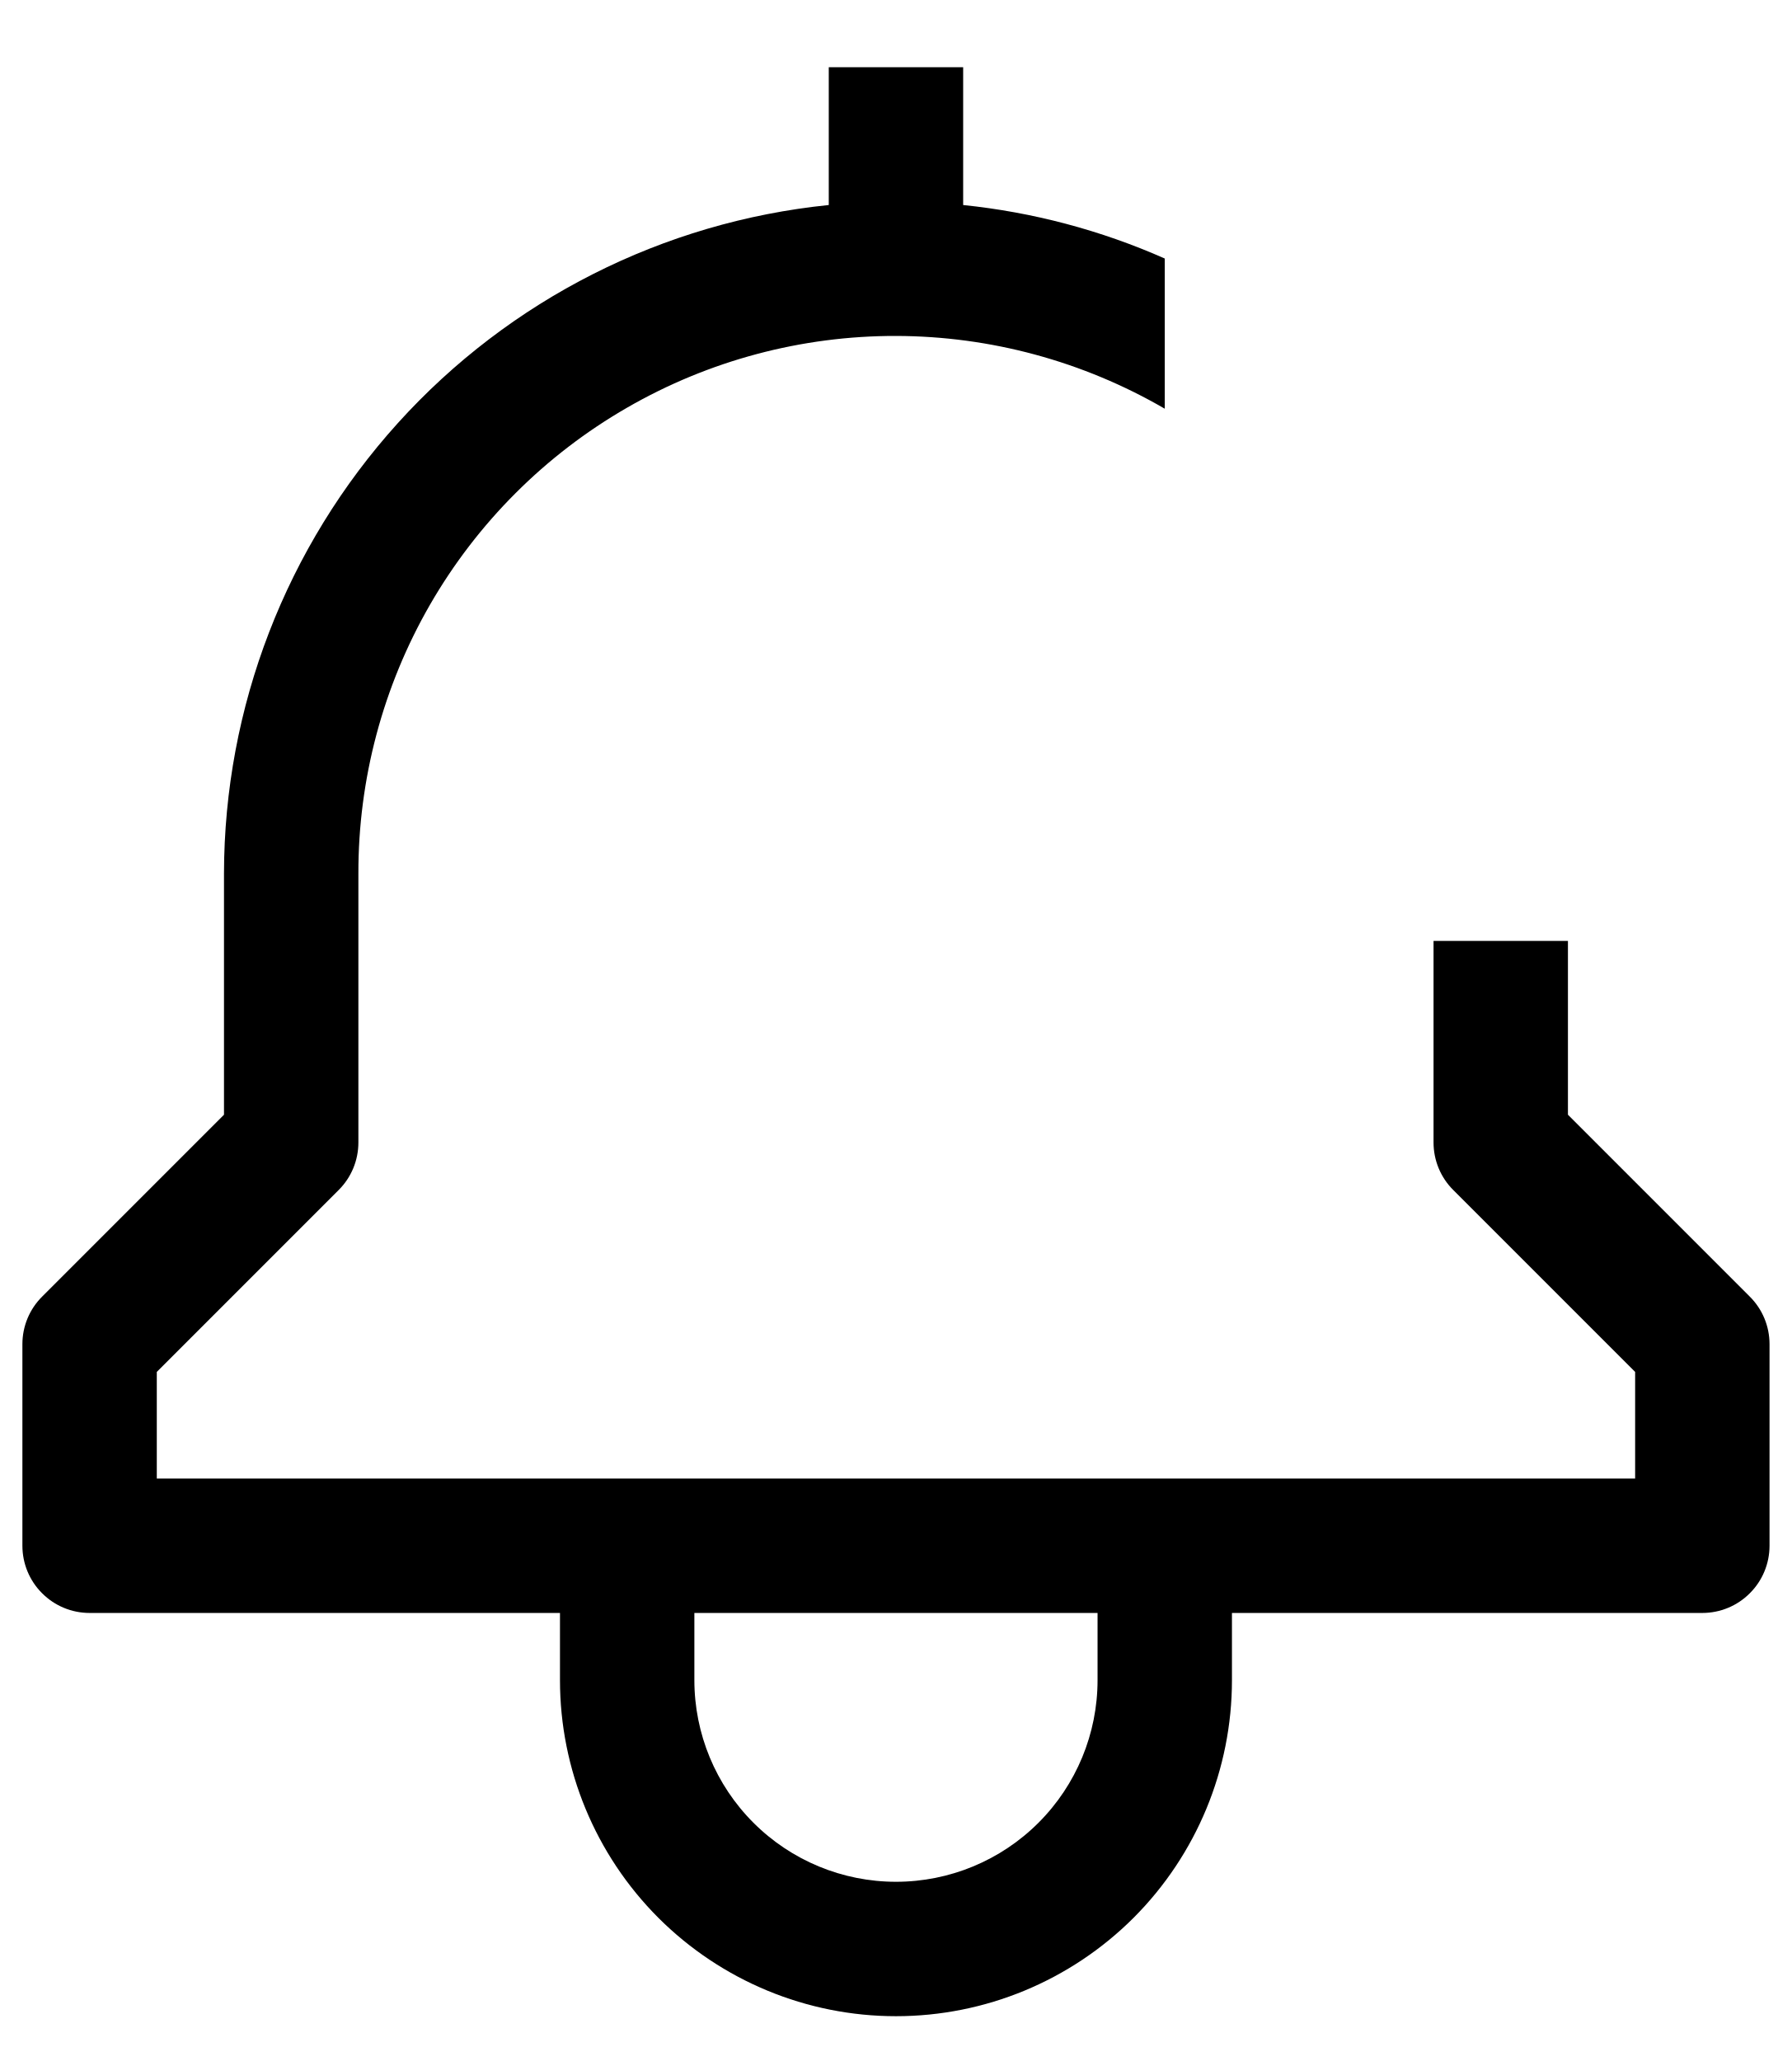
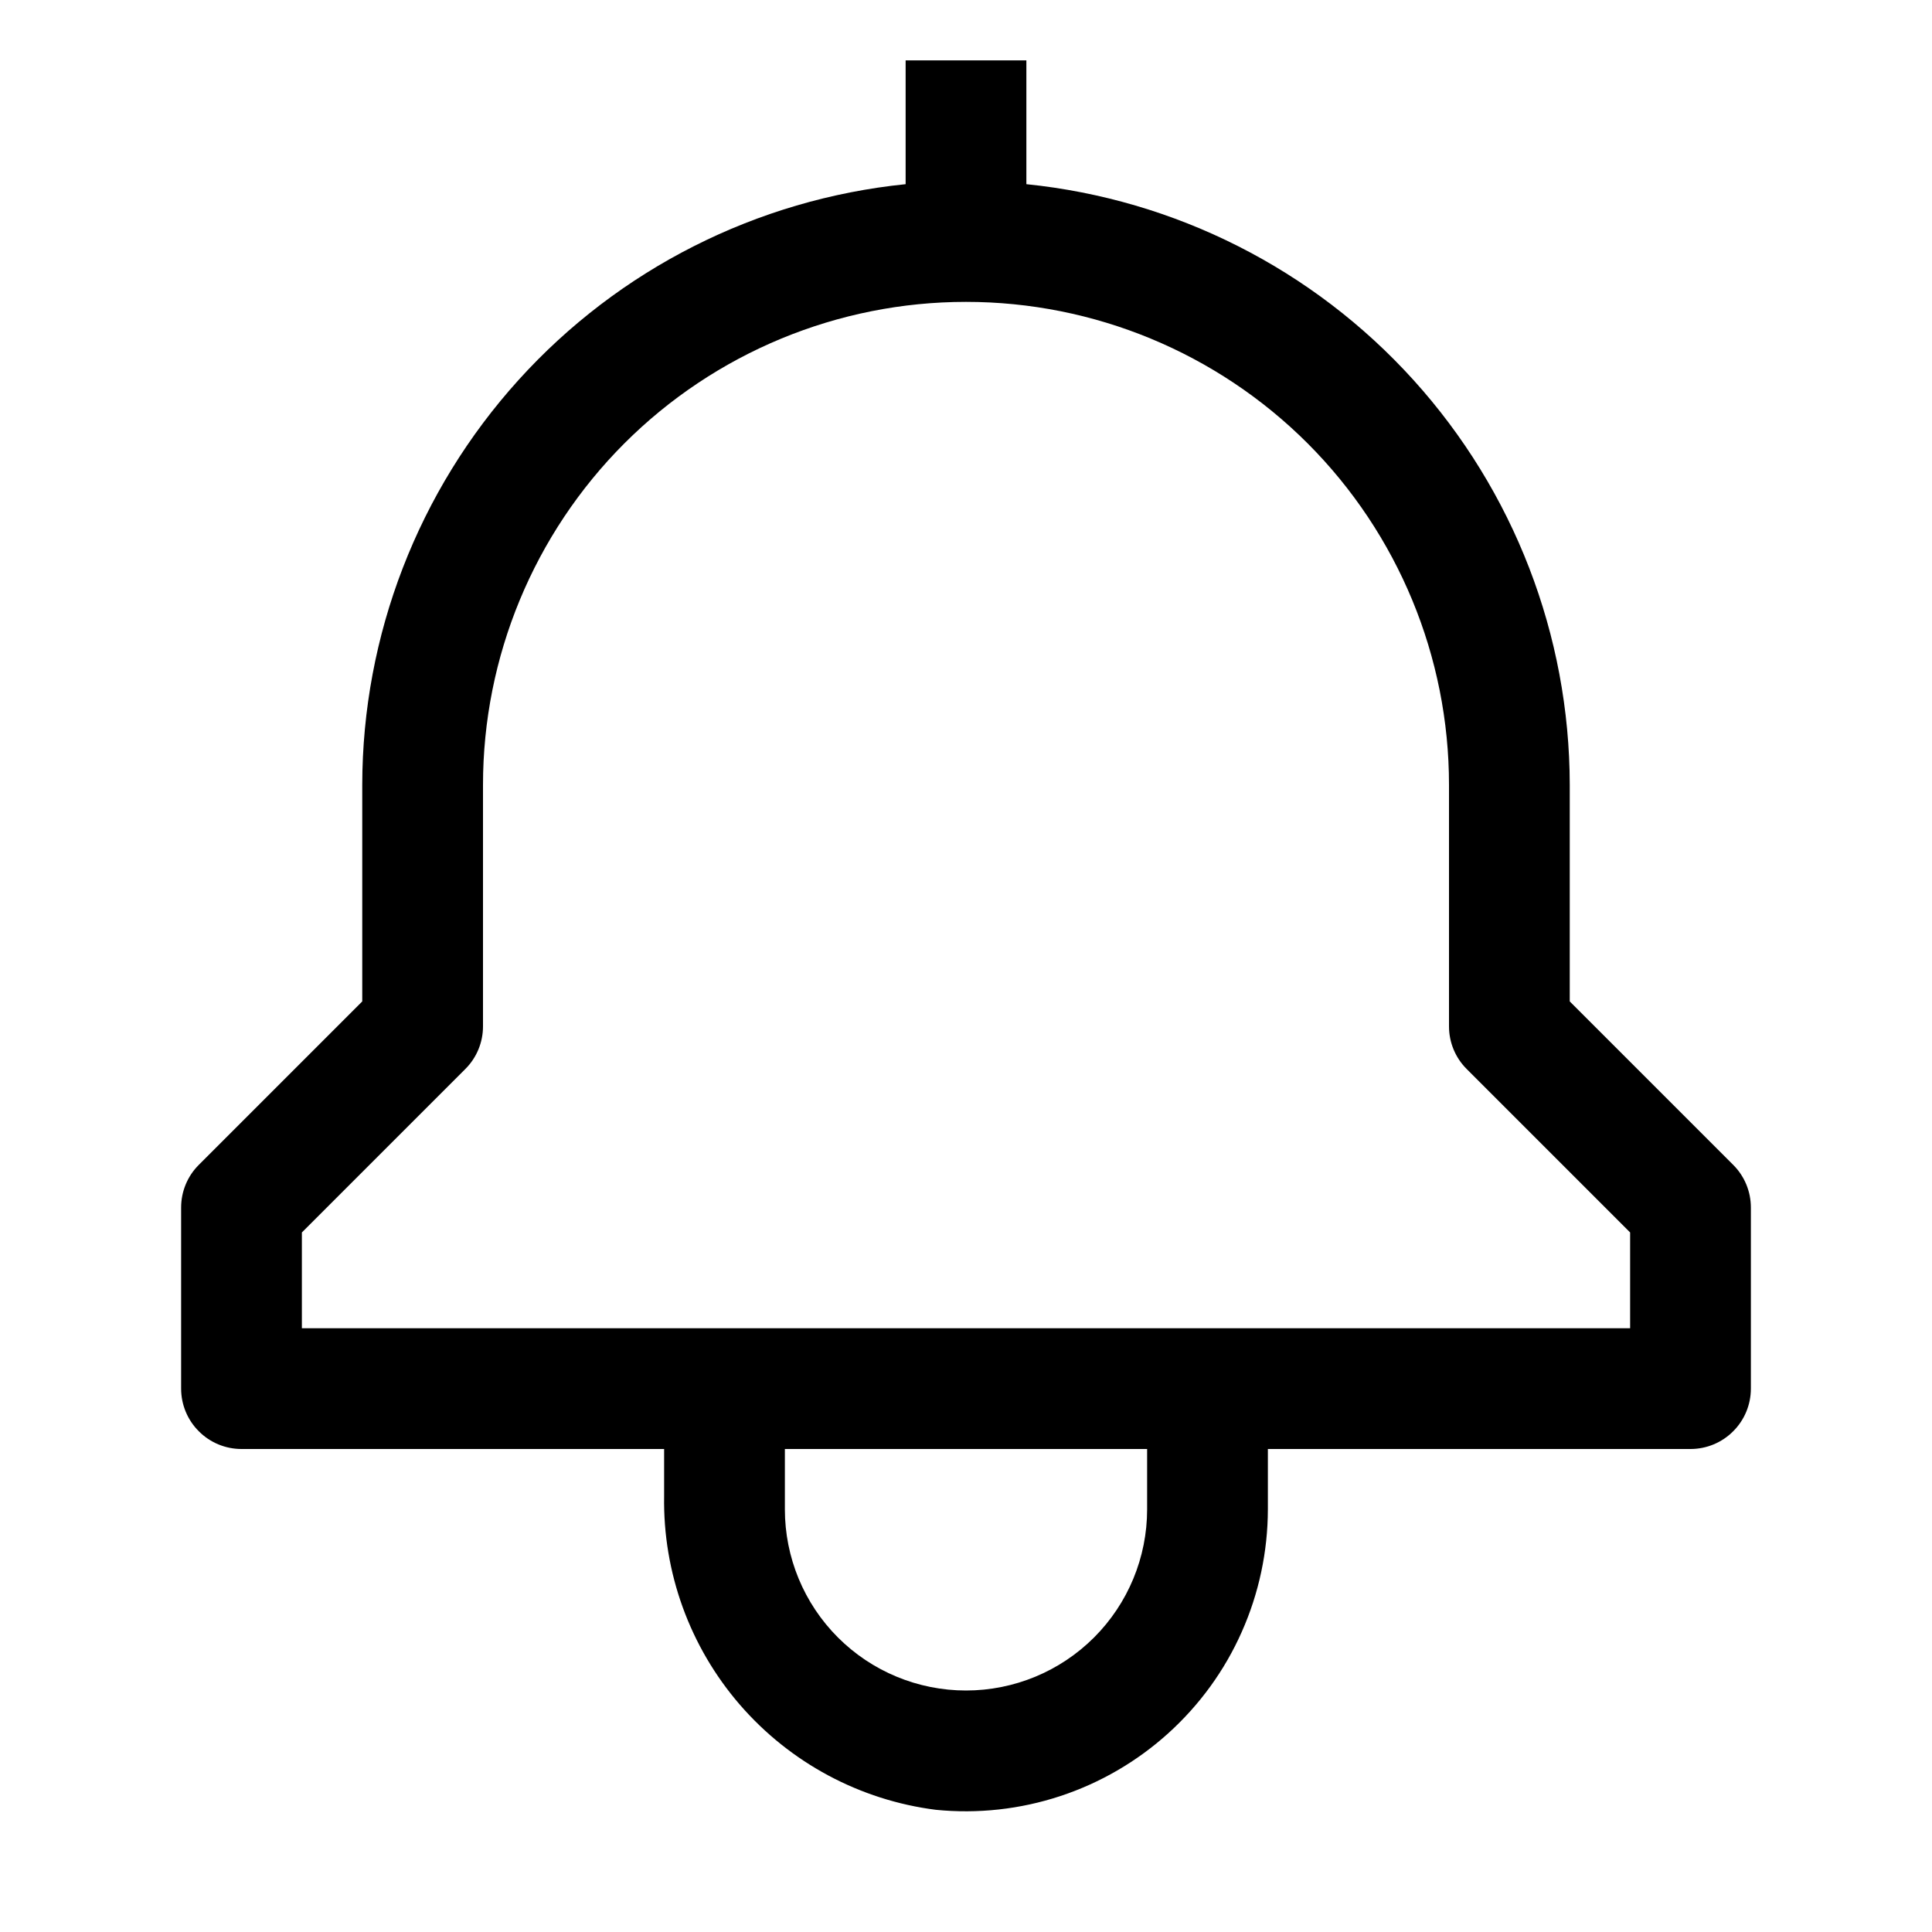
- <svg xmlns="http://www.w3.org/2000/svg" width="20" height="23" viewBox="0 0 20 23" fill="none">
-   <path d="M17.5 12.44V10.5H16V12.75C16 12.949 16.079 13.14 16.22 13.28L18.25 15.31V16.5H1.75V15.31L3.78 13.28C3.921 13.14 4 12.949 4 12.75V9.75C3.998 8.696 4.274 7.66 4.8 6.747C5.327 5.834 6.085 5.076 6.998 4.55C7.911 4.023 8.947 3.747 10 3.749C11.054 3.751 12.089 4.032 13 4.561V2.885C12.286 2.569 11.527 2.368 10.75 2.288V0.75H9.25V2.288C7.401 2.476 5.687 3.343 4.441 4.721C3.194 6.1 2.502 7.891 2.5 9.75V12.44L0.47 14.47C0.329 14.61 0.25 14.801 0.25 15V17.25C0.25 17.449 0.329 17.64 0.47 17.78C0.61 17.921 0.801 18 1 18H6.25V18.75C6.25 19.745 6.645 20.698 7.348 21.402C8.052 22.105 9.005 22.5 10 22.5C10.995 22.5 11.948 22.105 12.652 21.402C13.355 20.698 13.75 19.745 13.75 18.75V18H19C19.199 18 19.39 17.921 19.53 17.78C19.671 17.64 19.75 17.449 19.75 17.25V15C19.75 14.801 19.671 14.61 19.53 14.47L17.5 12.44ZM12.25 18.75C12.25 19.347 12.013 19.919 11.591 20.341C11.169 20.763 10.597 21 10 21C9.403 21 8.831 20.763 8.409 20.341C7.987 19.919 7.75 19.347 7.75 18.75V18H12.25V18.75Z" fill="black" />
+ <svg xmlns="http://www.w3.org/2000/svg" width="24" height="24" viewBox="0 0 24 24" fill="none">
+   <path d="M21.53 14.47L19.5 12.44V9.75C19.498 7.891 18.806 6.1 17.559 4.721C16.313 3.343 14.599 2.476 12.75 2.288V0.75H11.25V2.288C9.401 2.476 7.687 3.343 6.441 4.721C5.194 6.1 4.502 7.891 4.5 9.75V12.44L2.47 14.47C2.329 14.61 2.25 14.801 2.25 15V17.25C2.25 17.449 2.329 17.64 2.47 17.78C2.61 17.921 2.801 18 3 18H8.25V18.583C8.234 19.534 8.569 20.458 9.192 21.178C9.815 21.897 10.681 22.362 11.625 22.482C12.146 22.534 12.673 22.476 13.17 22.312C13.668 22.148 14.126 21.881 14.514 21.53C14.903 21.178 15.214 20.75 15.426 20.271C15.639 19.792 15.749 19.274 15.75 18.75V18H21C21.199 18 21.39 17.921 21.53 17.78C21.671 17.64 21.75 17.449 21.75 17.25V15C21.75 14.801 21.671 14.61 21.53 14.47ZM14.25 18.75C14.25 19.347 14.013 19.919 13.591 20.341C13.169 20.763 12.597 21 12 21C11.403 21 10.831 20.763 10.409 20.341C9.987 19.919 9.75 19.347 9.75 18.75V18H14.25V18.75ZM20.25 16.5H3.75V15.31L5.78 13.28C5.921 13.14 6 12.949 6 12.75V9.75C6 8.159 6.632 6.633 7.757 5.507C8.883 4.382 10.409 3.75 12 3.75C13.591 3.75 15.117 4.382 16.243 5.507C17.368 6.633 18 8.159 18 9.75V12.75C18 12.949 18.079 13.14 18.22 13.28L20.25 15.31V16.5Z" fill="black" />
</svg>
